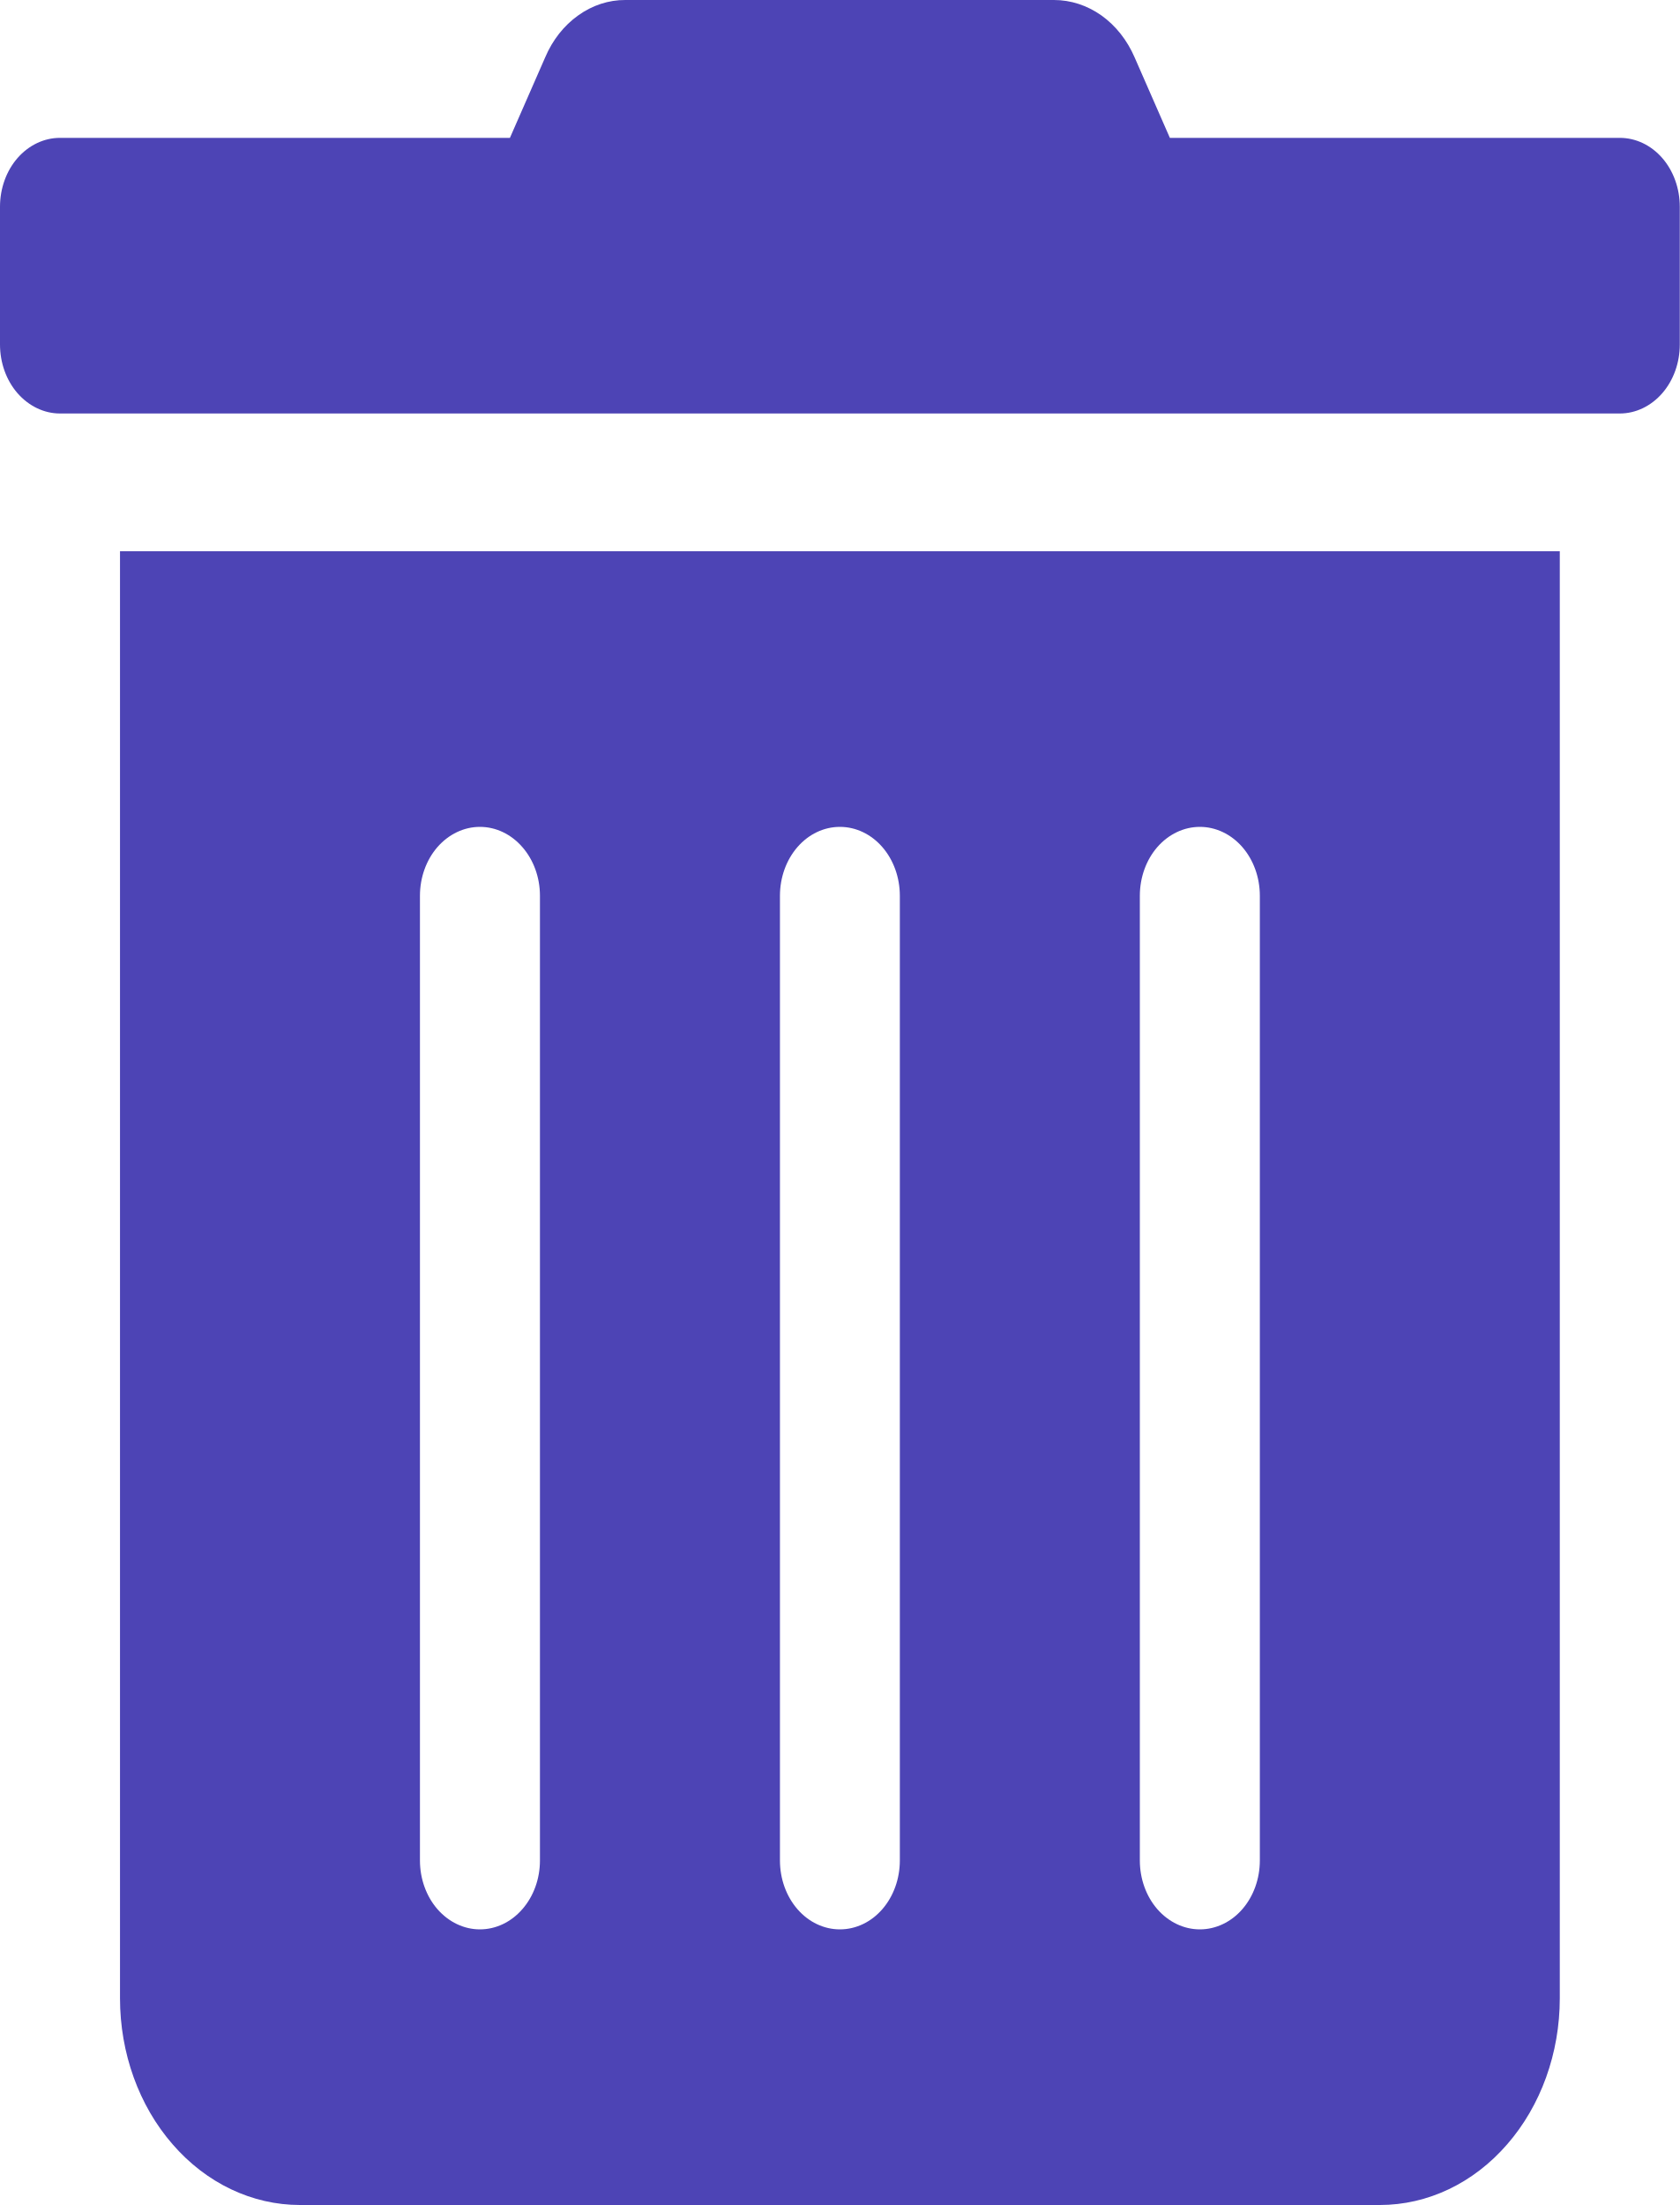
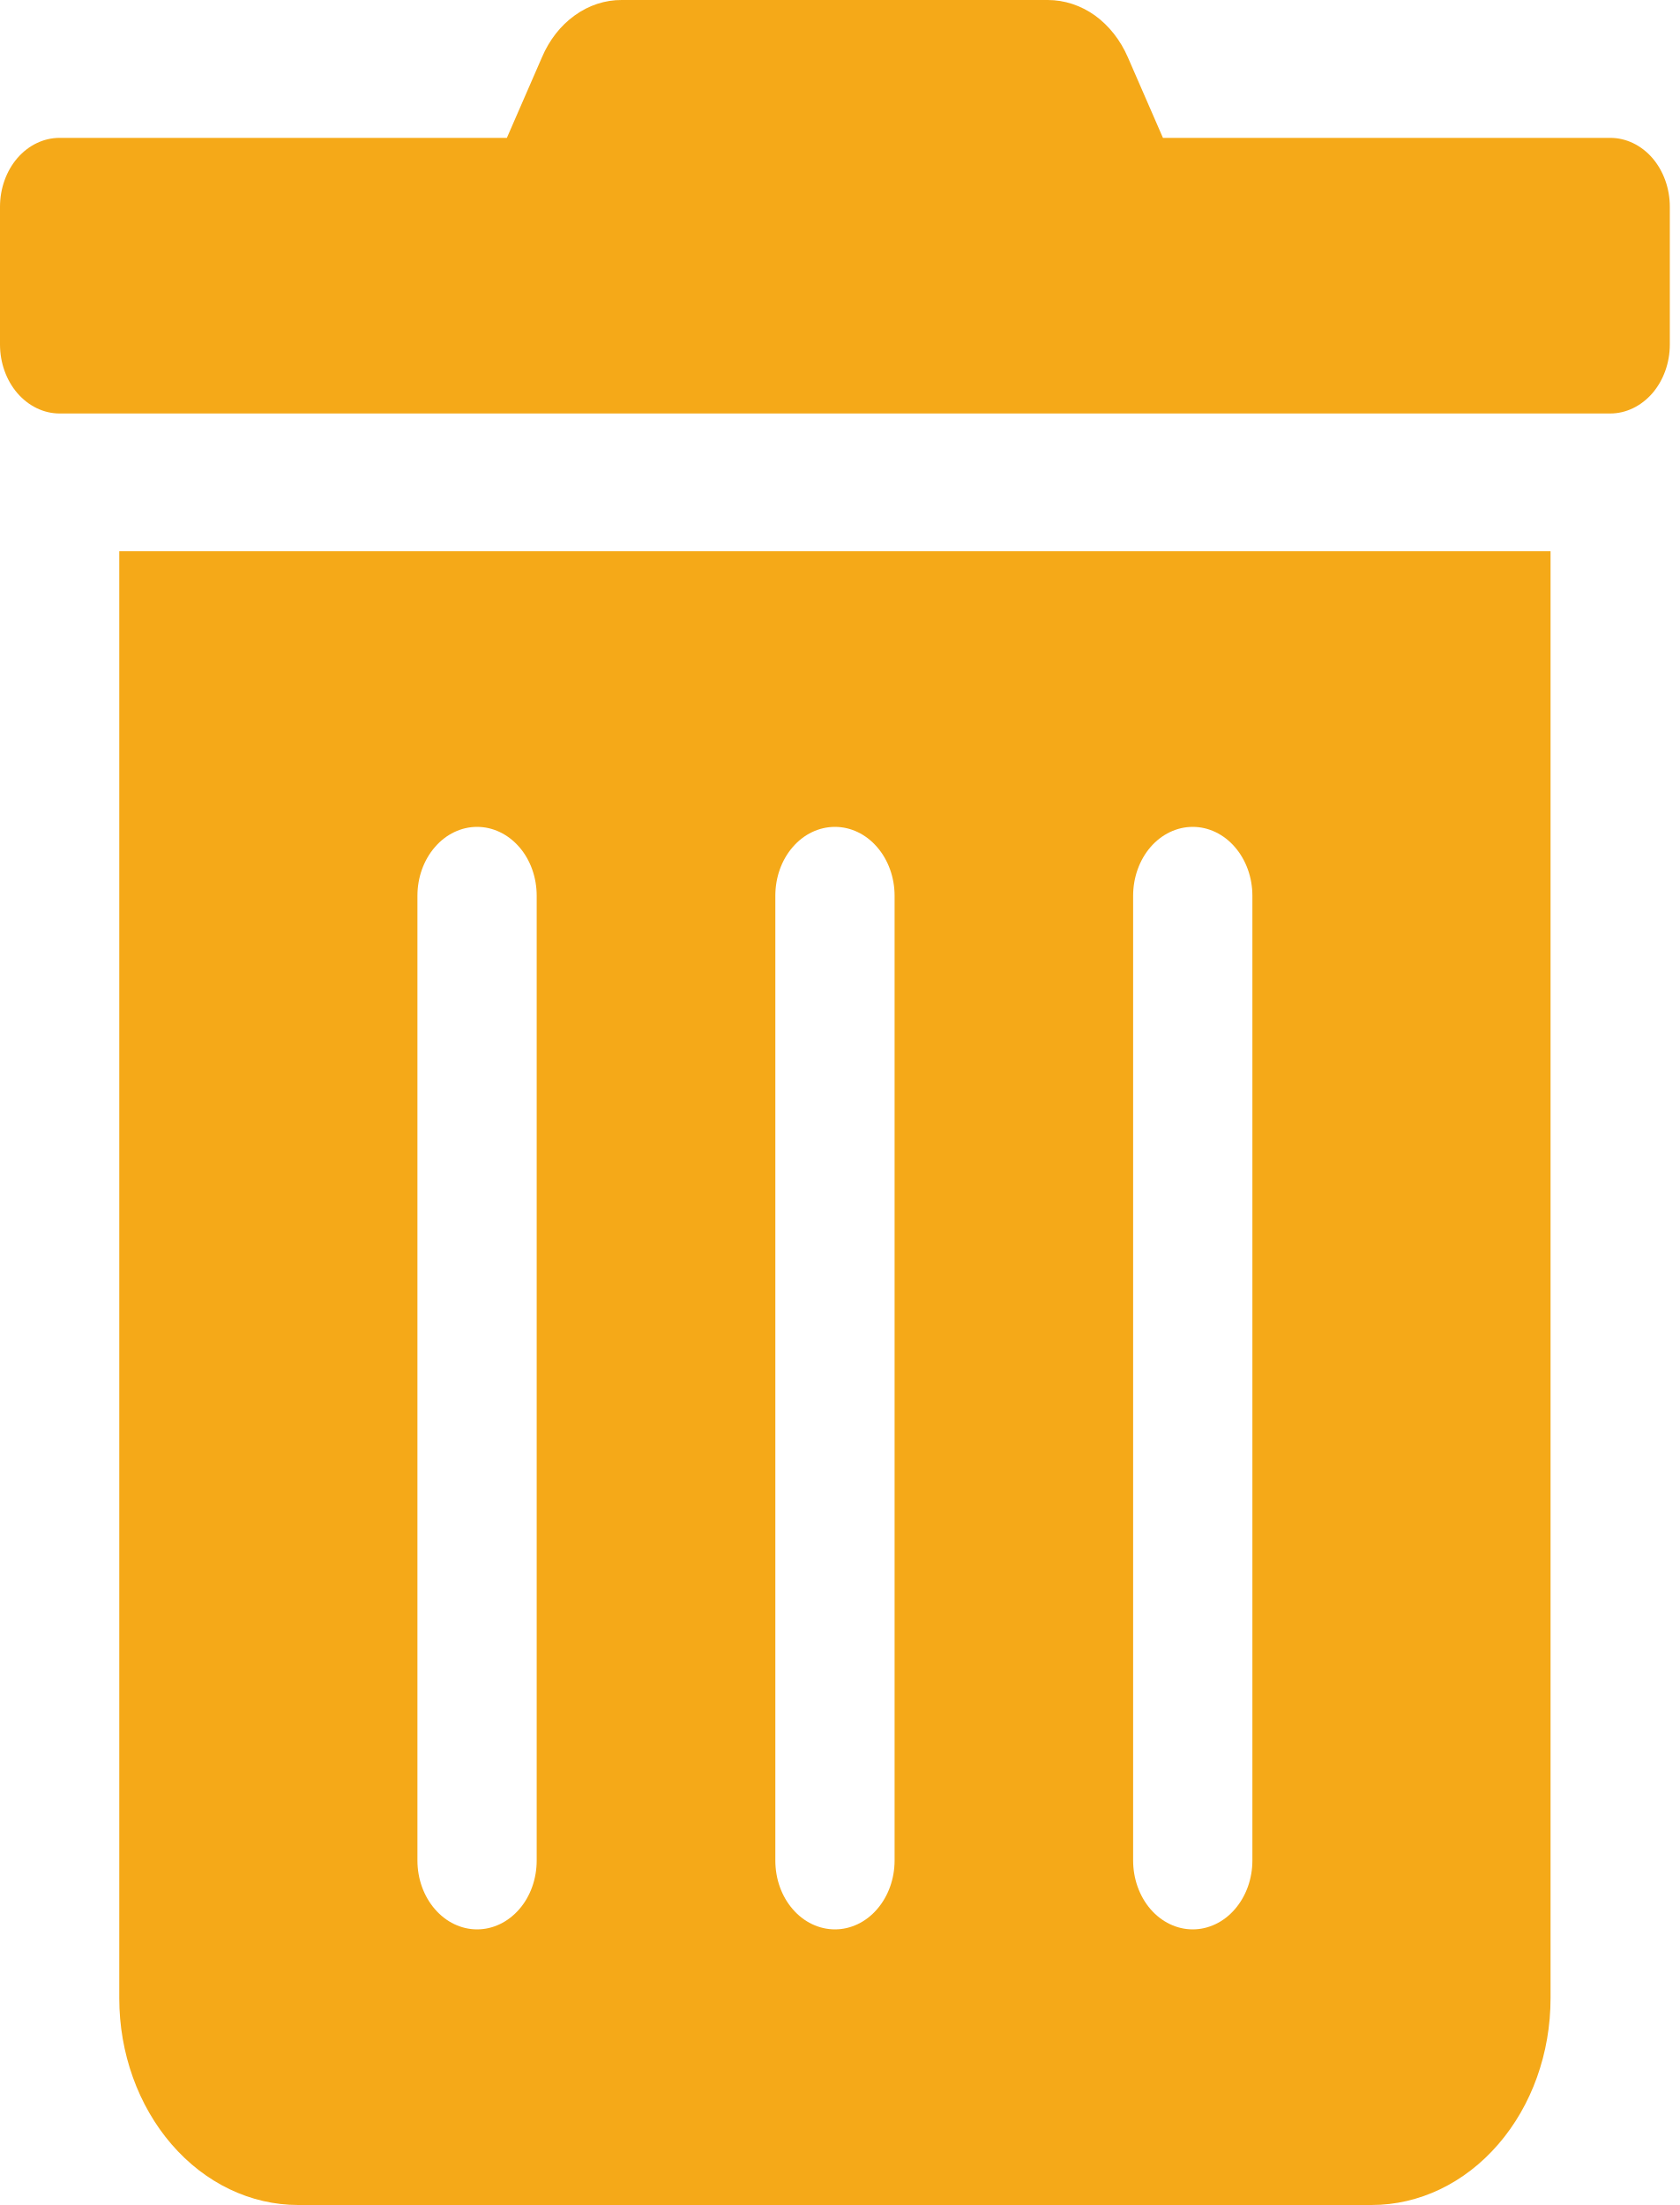
<svg xmlns="http://www.w3.org/2000/svg" width="16" height="21" viewBox="0 0 16 21" fill="none">
-   <path d="M1.143 19.031C1.143 19.553 1.323 20.054 1.645 20.423C1.966 20.793 2.402 21 2.857 21H13.143C13.598 21 14.034 20.793 14.355 20.423C14.677 20.054 14.857 19.553 14.857 19.031V5.25H1.143V19.031ZM10.857 8.531C10.857 8.357 10.917 8.19 11.024 8.067C11.132 7.944 11.277 7.875 11.429 7.875C11.58 7.875 11.726 7.944 11.833 8.067C11.94 8.19 12 8.357 12 8.531V17.719C12 17.893 11.94 18.06 11.833 18.183C11.726 18.306 11.58 18.375 11.429 18.375C11.277 18.375 11.132 18.306 11.024 18.183C10.917 18.06 10.857 17.893 10.857 17.719V8.531ZM7.429 8.531C7.429 8.357 7.489 8.19 7.596 8.067C7.703 7.944 7.848 7.875 8 7.875C8.152 7.875 8.297 7.944 8.404 8.067C8.511 8.19 8.571 8.357 8.571 8.531V17.719C8.571 17.893 8.511 18.06 8.404 18.183C8.297 18.306 8.152 18.375 8 18.375C7.848 18.375 7.703 18.306 7.596 18.183C7.489 18.06 7.429 17.893 7.429 17.719V8.531ZM4 8.531C4 8.357 4.06 8.19 4.167 8.067C4.275 7.944 4.42 7.875 4.571 7.875C4.723 7.875 4.868 7.944 4.975 8.067C5.083 8.19 5.143 8.357 5.143 8.531V17.719C5.143 17.893 5.083 18.06 4.975 18.183C4.868 18.306 4.723 18.375 4.571 18.375C4.42 18.375 4.275 18.306 4.167 18.183C4.06 18.06 4 17.893 4 17.719V8.531ZM15.429 1.313H11.143L10.807 0.546C10.736 0.382 10.627 0.244 10.491 0.147C10.355 0.051 10.199 -0 10.039 7.19115e-06H5.957C5.798 -0.001 5.642 0.05 5.507 0.147C5.372 0.243 5.263 0.381 5.193 0.546L4.857 1.313H0.571C0.42 1.313 0.275 1.382 0.167 1.505C0.06 1.628 0 1.795 0 1.969L0 3.281C0 3.455 0.06 3.622 0.167 3.745C0.275 3.868 0.42 3.938 0.571 3.938H15.429C15.58 3.938 15.726 3.868 15.833 3.745C15.94 3.622 16 3.455 16 3.281V1.969C16 1.795 15.94 1.628 15.833 1.505C15.726 1.382 15.58 1.313 15.429 1.313Z" fill="#4D44B5" />
+   <path d="M1.136 19.031C1.136 19.553 1.316 20.054 1.635 20.423C1.955 20.793 2.388 21 2.84 21H13.065C13.517 21 13.95 20.793 14.27 20.423C14.59 20.054 14.769 19.553 14.769 19.031V5.25H1.136V19.031ZM10.793 8.531C10.793 8.357 10.853 8.19 10.959 8.067C11.066 7.944 11.21 7.875 11.361 7.875C11.511 7.875 11.656 7.944 11.762 8.067C11.869 8.19 11.929 8.357 11.929 8.531V17.719C11.929 17.893 11.869 18.06 11.762 18.183C11.656 18.306 11.511 18.375 11.361 18.375C11.21 18.375 11.066 18.306 10.959 18.183C10.853 18.06 10.793 17.893 10.793 17.719V8.531ZM7.385 8.531C7.385 8.357 7.444 8.19 7.551 8.067C7.657 7.944 7.802 7.875 7.953 7.875C8.103 7.875 8.248 7.944 8.354 8.067C8.461 8.19 8.521 8.357 8.521 8.531V17.719C8.521 17.893 8.461 18.06 8.354 18.183C8.248 18.306 8.103 18.375 7.953 18.375C7.802 18.375 7.657 18.306 7.551 18.183C7.444 18.06 7.385 17.893 7.385 17.719V8.531ZM3.976 8.531C3.976 8.357 4.036 8.19 4.143 8.067C4.249 7.944 4.394 7.875 4.544 7.875C4.695 7.875 4.839 7.944 4.946 8.067C5.053 8.19 5.112 8.357 5.112 8.531V17.719C5.112 17.893 5.053 18.06 4.946 18.183C4.839 18.306 4.695 18.375 4.544 18.375C4.394 18.375 4.249 18.306 4.143 18.183C4.036 18.06 3.976 17.893 3.976 17.719V8.531ZM15.337 1.313H11.077L10.743 0.546C10.672 0.382 10.563 0.244 10.429 0.147C10.294 0.051 10.138 -0 9.98 7.19115e-06H5.922C5.764 -0.001 5.608 0.05 5.474 0.147C5.34 0.243 5.232 0.381 5.162 0.546L4.828 1.313H0.568C0.417 1.313 0.273 1.382 0.166 1.505C0.06 1.628 0 1.795 0 1.969L0 3.281C0 3.455 0.06 3.622 0.166 3.745C0.273 3.868 0.417 3.938 0.568 3.938H15.337C15.488 3.938 15.632 3.868 15.739 3.745C15.845 3.622 15.905 3.455 15.905 3.281V1.969C15.905 1.795 15.845 1.628 15.739 1.505C15.632 1.382 15.488 1.313 15.337 1.313Z" fill="#F5A918" />
</svg>
